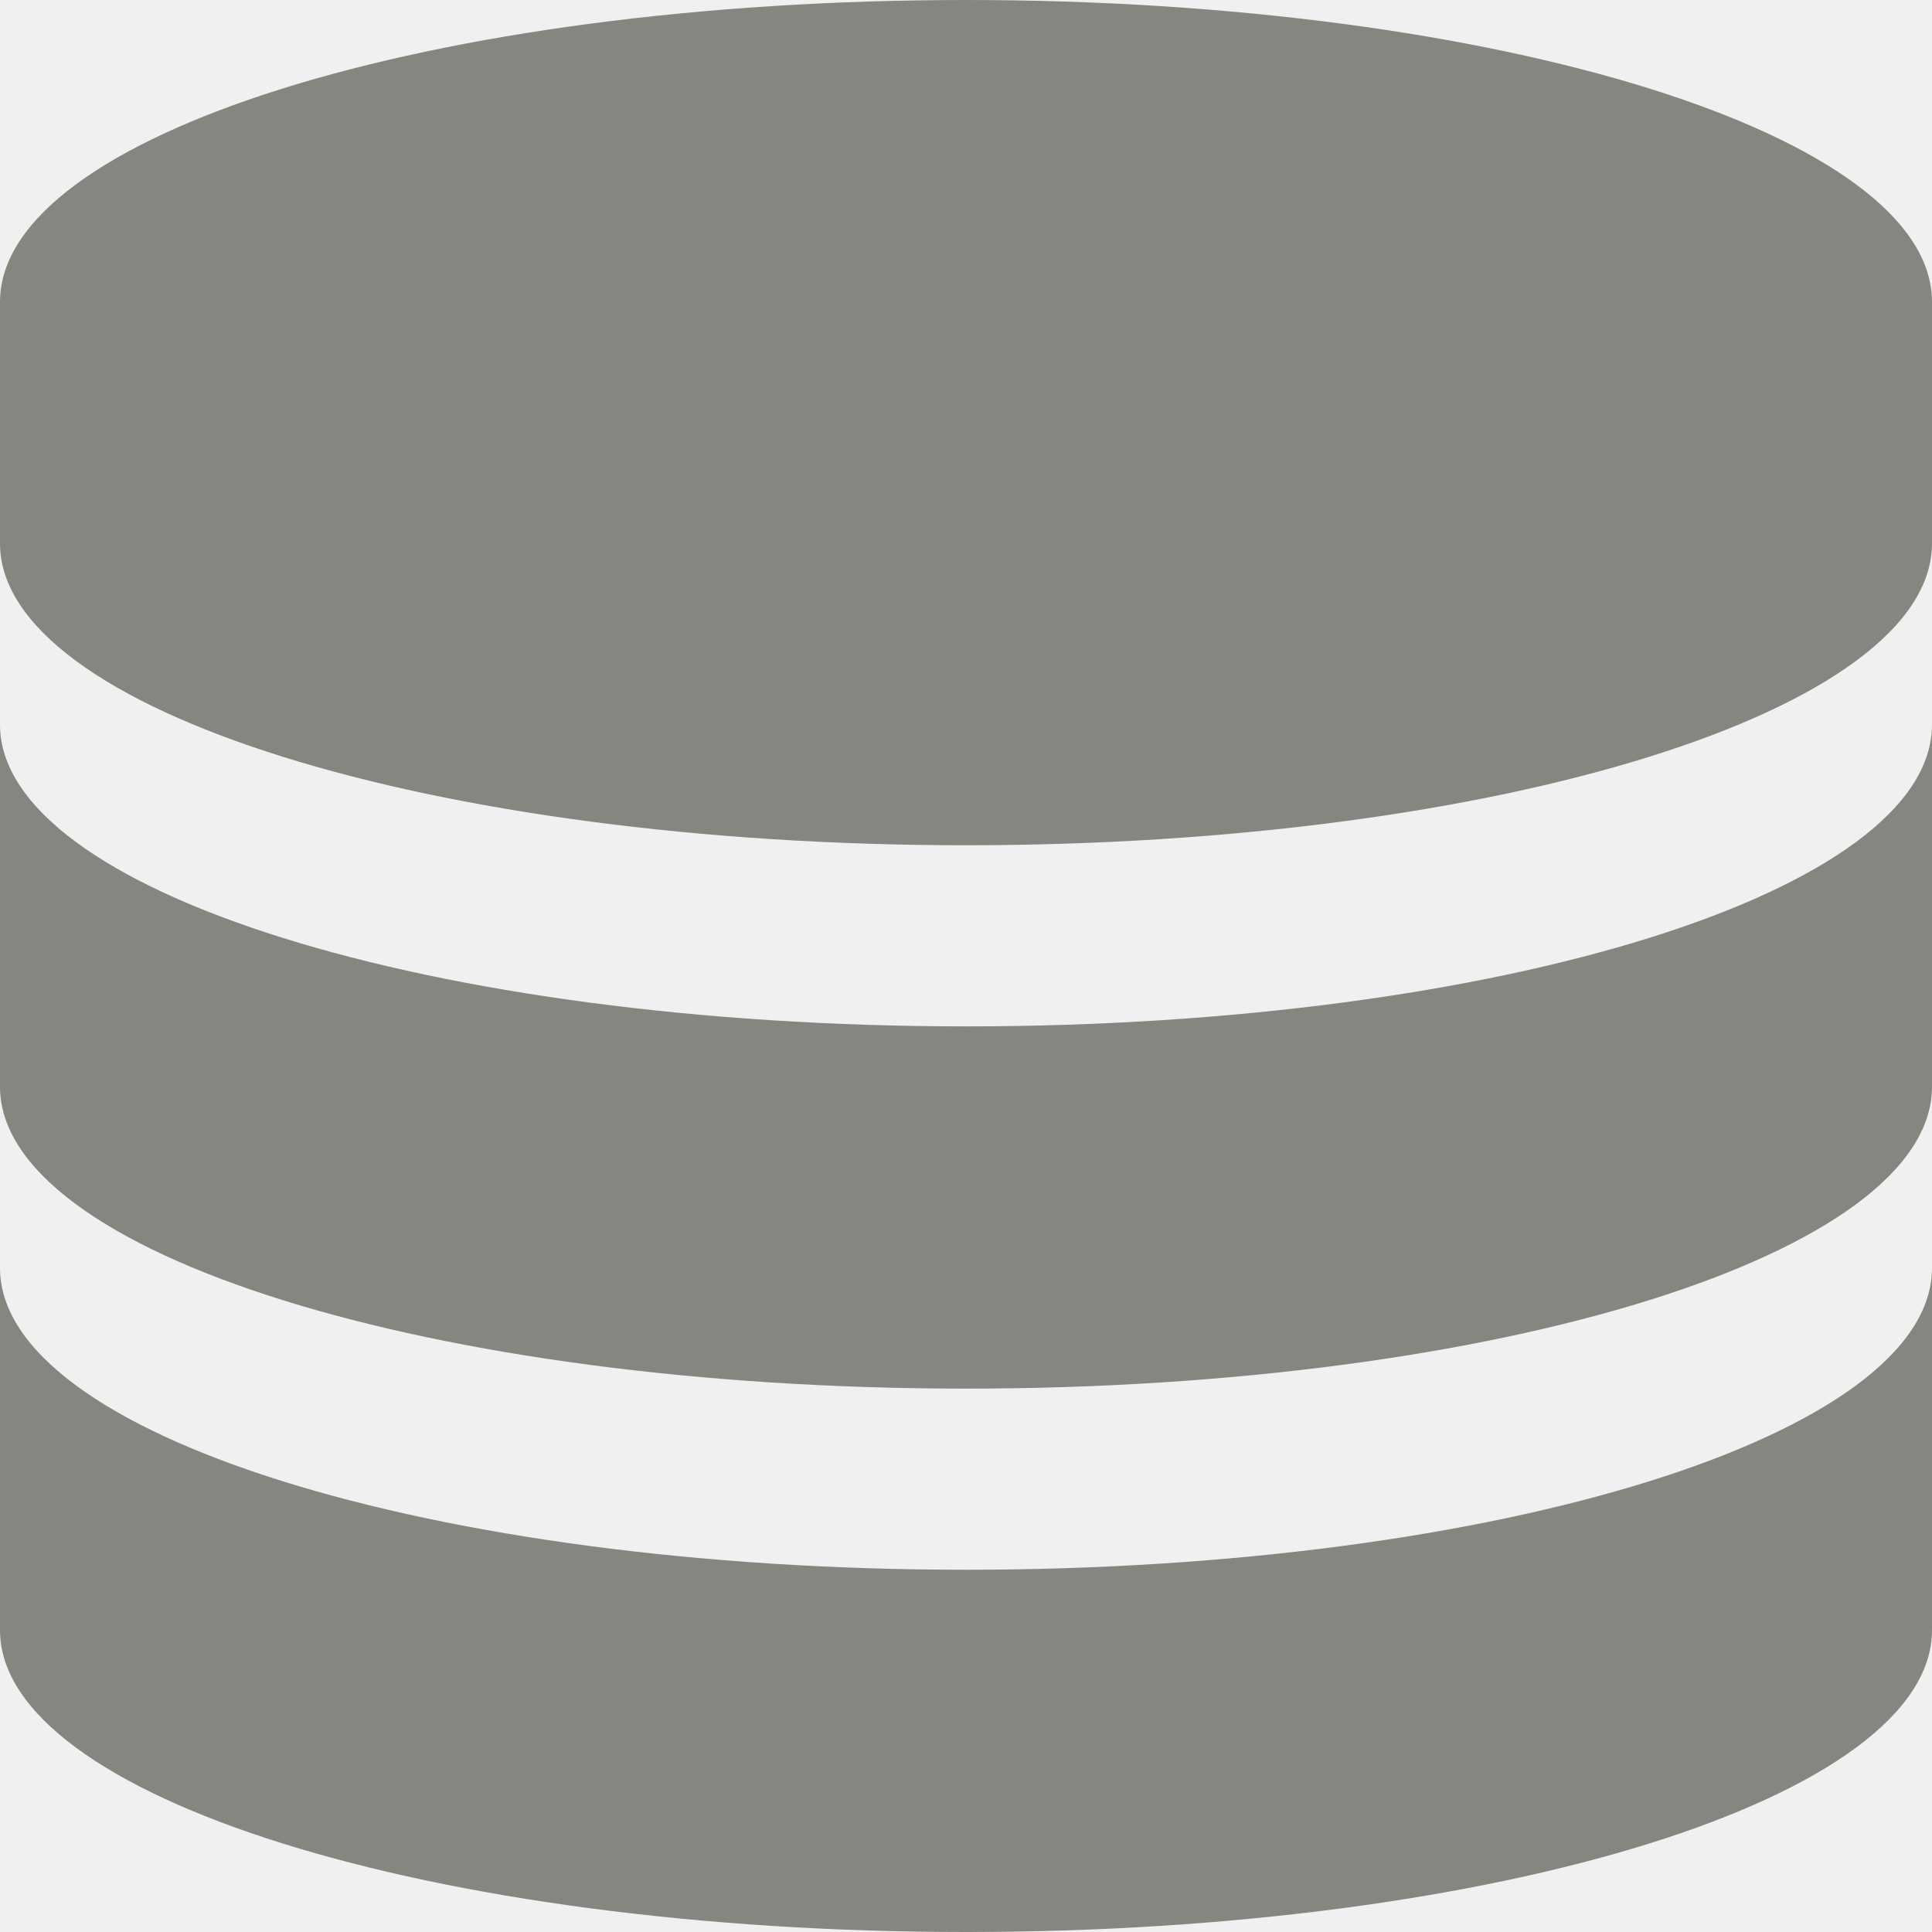
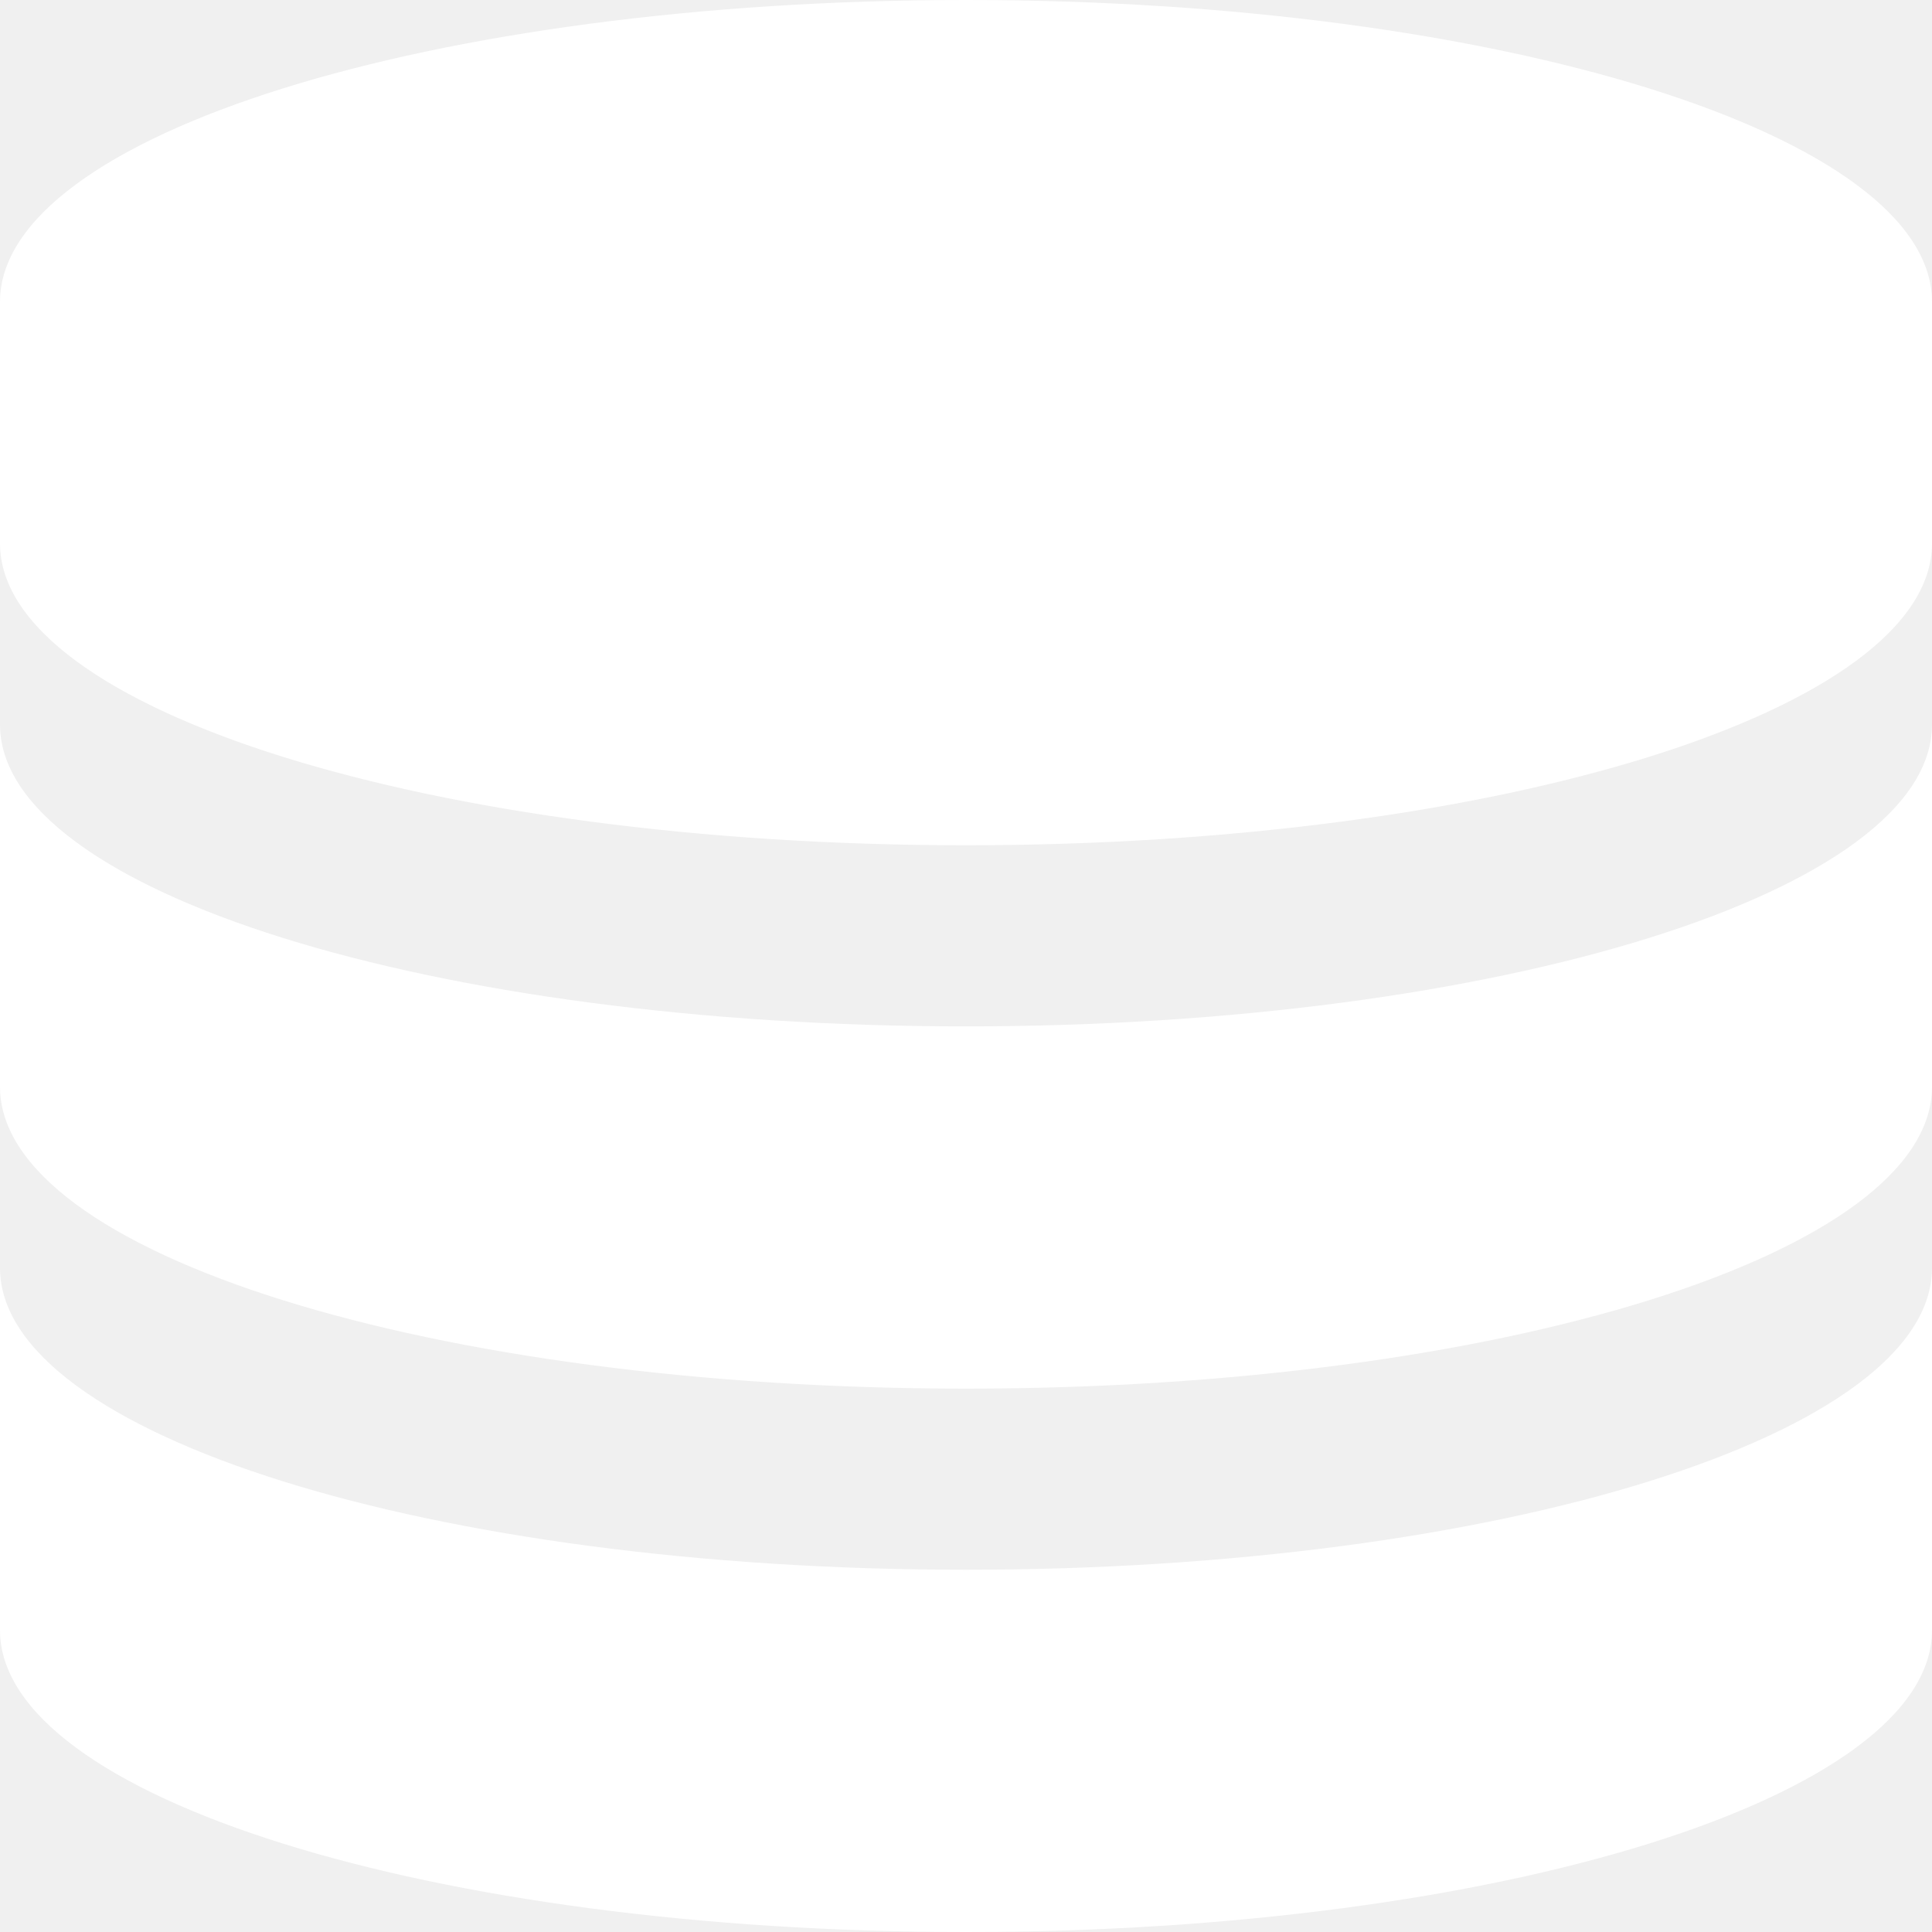
- <svg xmlns="http://www.w3.org/2000/svg" viewBox="0 0 16 16">
-   <defs>
-     <style>.cls-1{fill:#868681;}</style>
+ <svg xmlns="http://www.w3.org/2000/svg" viewBox="0 0 16 16" version="1.1" id="svg16">
+   <defs id="defs4">
+     <style id="style2">.cls-1{fill:#868681;}</style>
  </defs>
-   <g id="Ebene_2" data-name="Ebene 2">
-     <g id="_1607_Icons" data-name="1607 Icons">
-       <path class="cls-1" d="M8,0C3.58,0,0,1.12,0,2.5v2C0,5.88,3.58,7,8,7s8-1.12,8-2.5v-2C16,1.12,12.42,0,8,0Z" />
-       <path class="cls-1" d="M8,8.5C3.58,8.5,0,7.38,0,6V9c0,1.38,3.58,2.5,8,2.5s8-1.12,8-2.5V6C16,7.38,12.42,8.5,8,8.5Z" />
-       <path class="cls-1" d="M8,13c-4.42,0-8-1.12-8-2.5v3C0,14.88,3.58,16,8,16s8-1.12,8-2.5v-3C16,11.88,12.42,13,8,13Z" />
+   <g id="Ebene_2" data-name="Ebene 2" style="fill:#ffffff;fill-opacity:1">
+     <g id="_1607_Icons" data-name="1607 Icons" style="fill:#ffffff;fill-opacity:1">
+       <path class="cls-1" d="M8,0C3.58,0,0,1.12,0,2.5v2C0,5.88,3.58,7,8,7s8-1.12,8-2.5v-2C16,1.12,12.42,0,8,0Z" id="path8" style="fill:#ffffff;fill-opacity:1" />
+       <path class="cls-1" d="M8,8.5C3.58,8.5,0,7.38,0,6V9c0,1.38,3.58,2.5,8,2.5s8-1.12,8-2.5V6C16,7.38,12.42,8.5,8,8.5Z" id="path10" style="fill:#ffffff;fill-opacity:1" />
+       <path class="cls-1" d="M8,13c-4.42,0-8-1.12-8-2.5v3C0,14.88,3.58,16,8,16s8-1.12,8-2.5v-3C16,11.88,12.42,13,8,13Z" id="path12" style="fill:#ffffff;fill-opacity:1" />
    </g>
  </g>
</svg>
